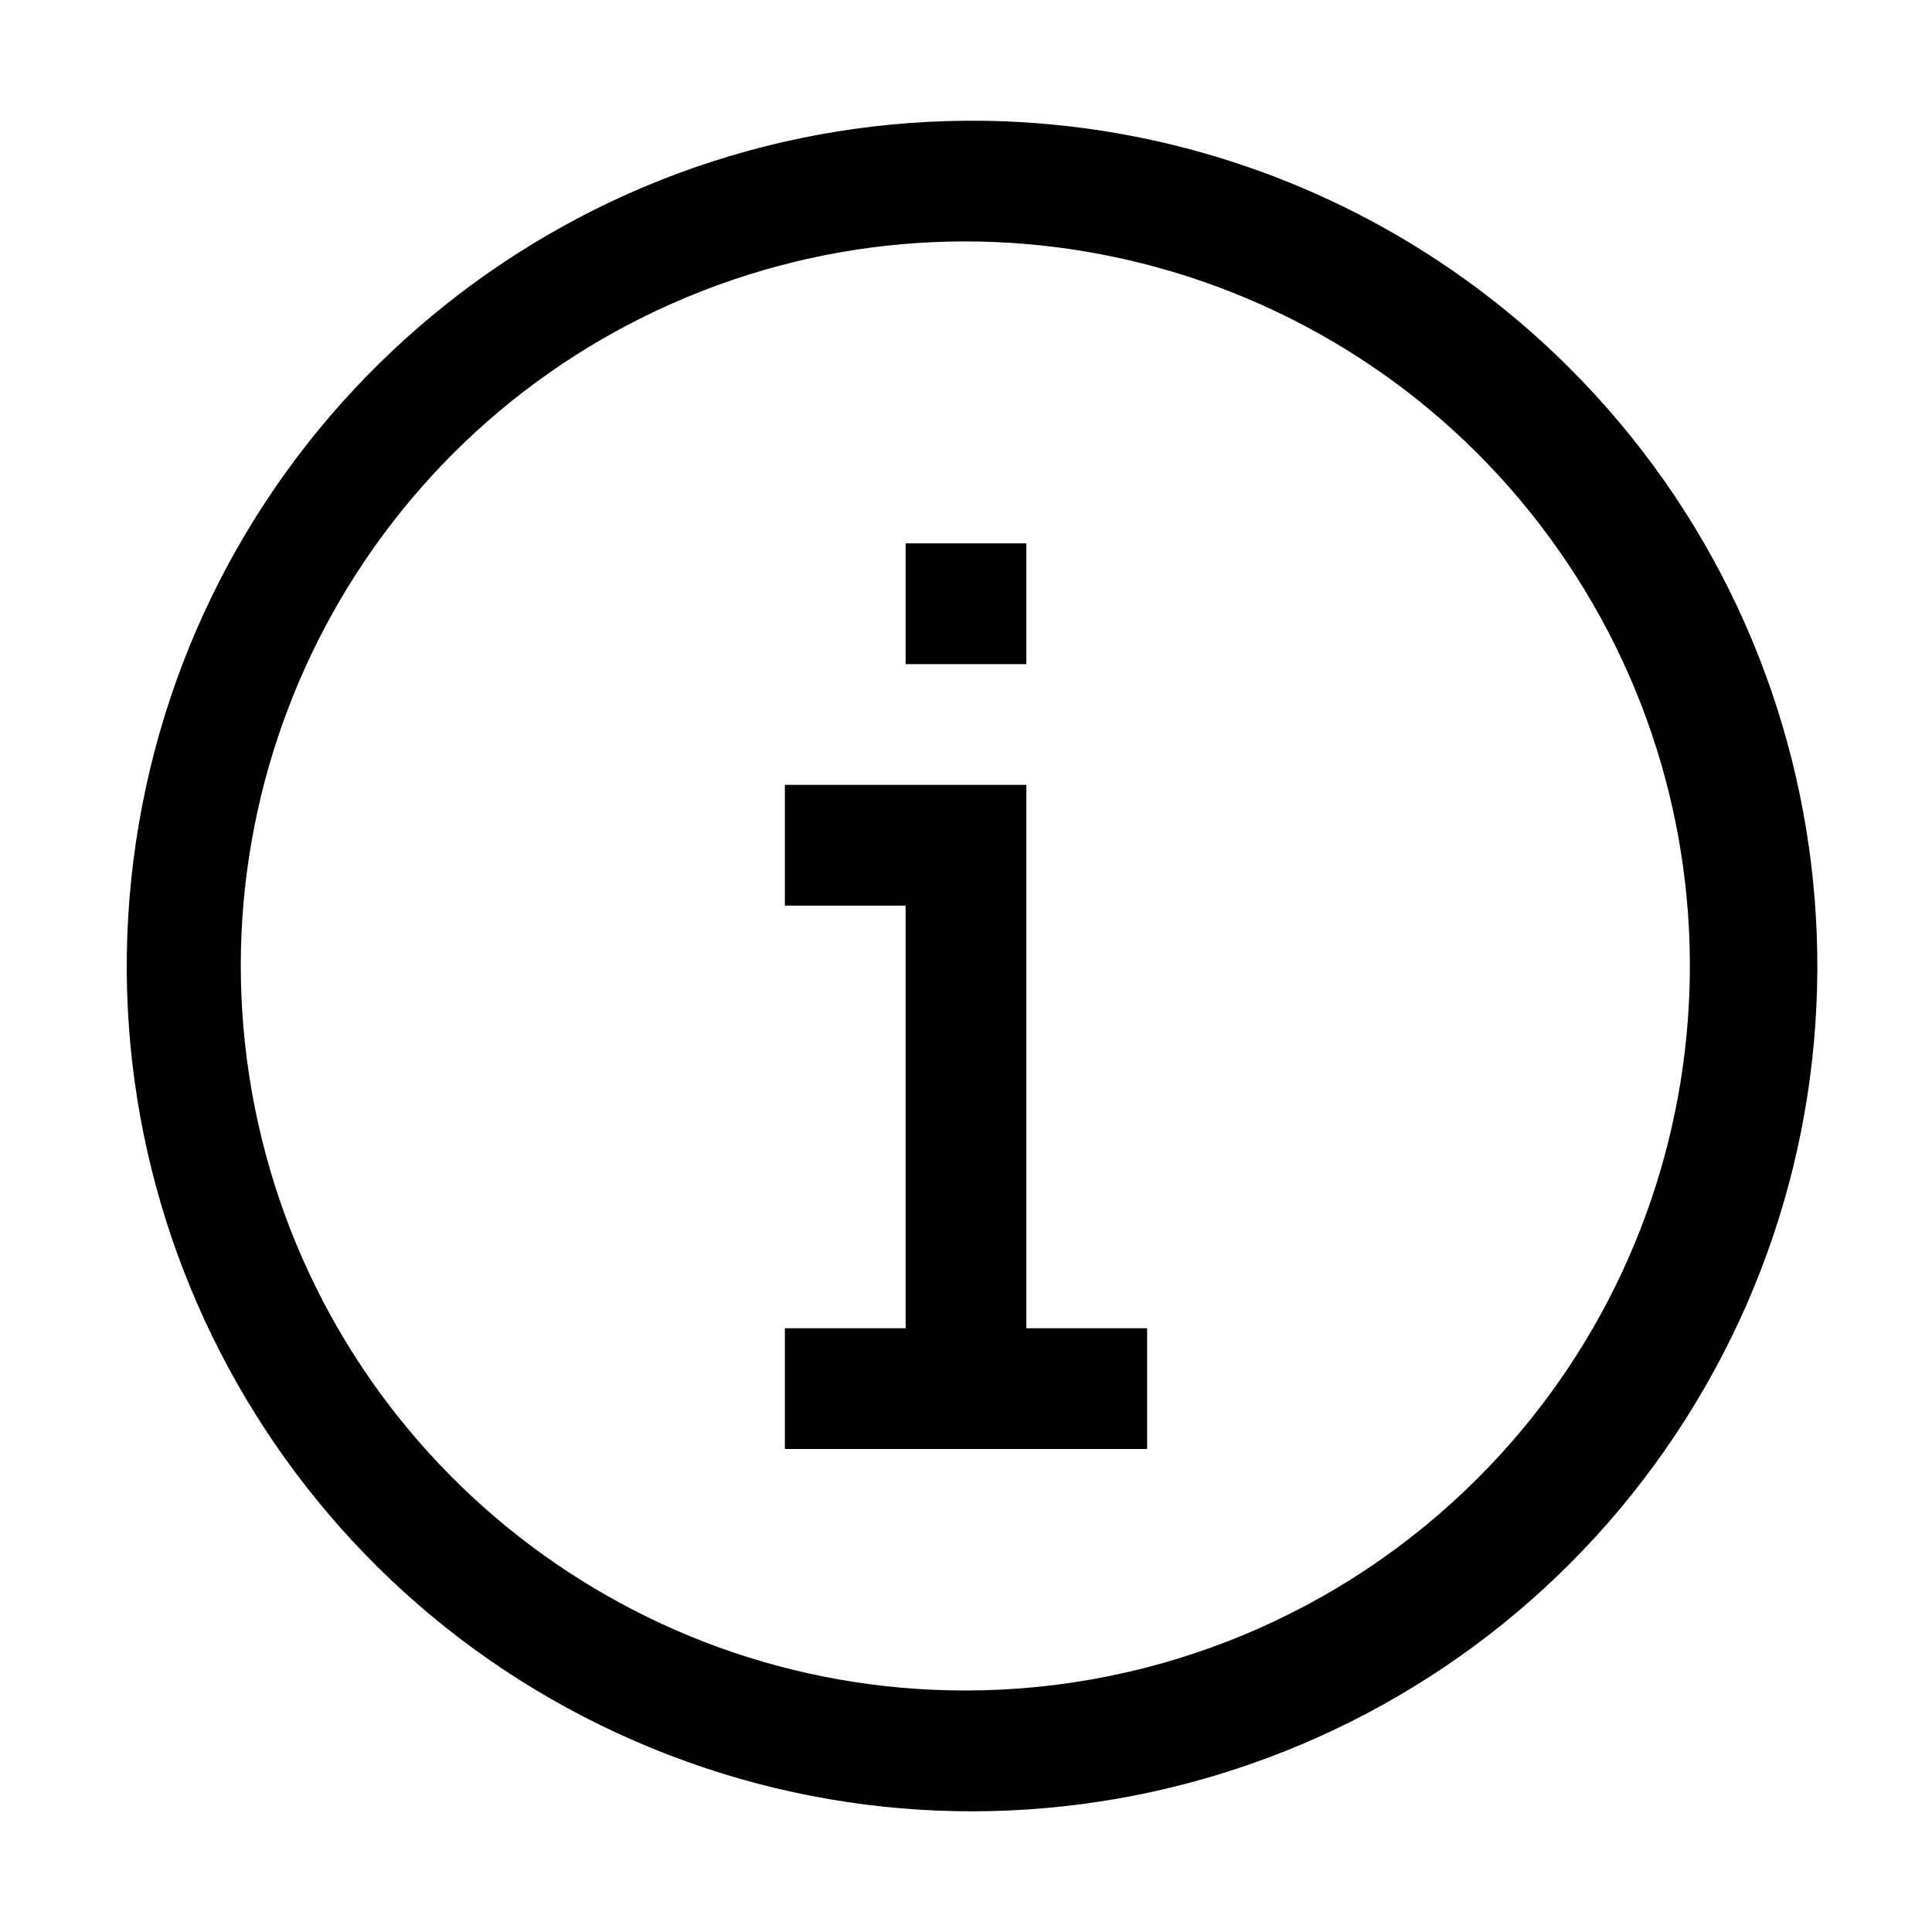
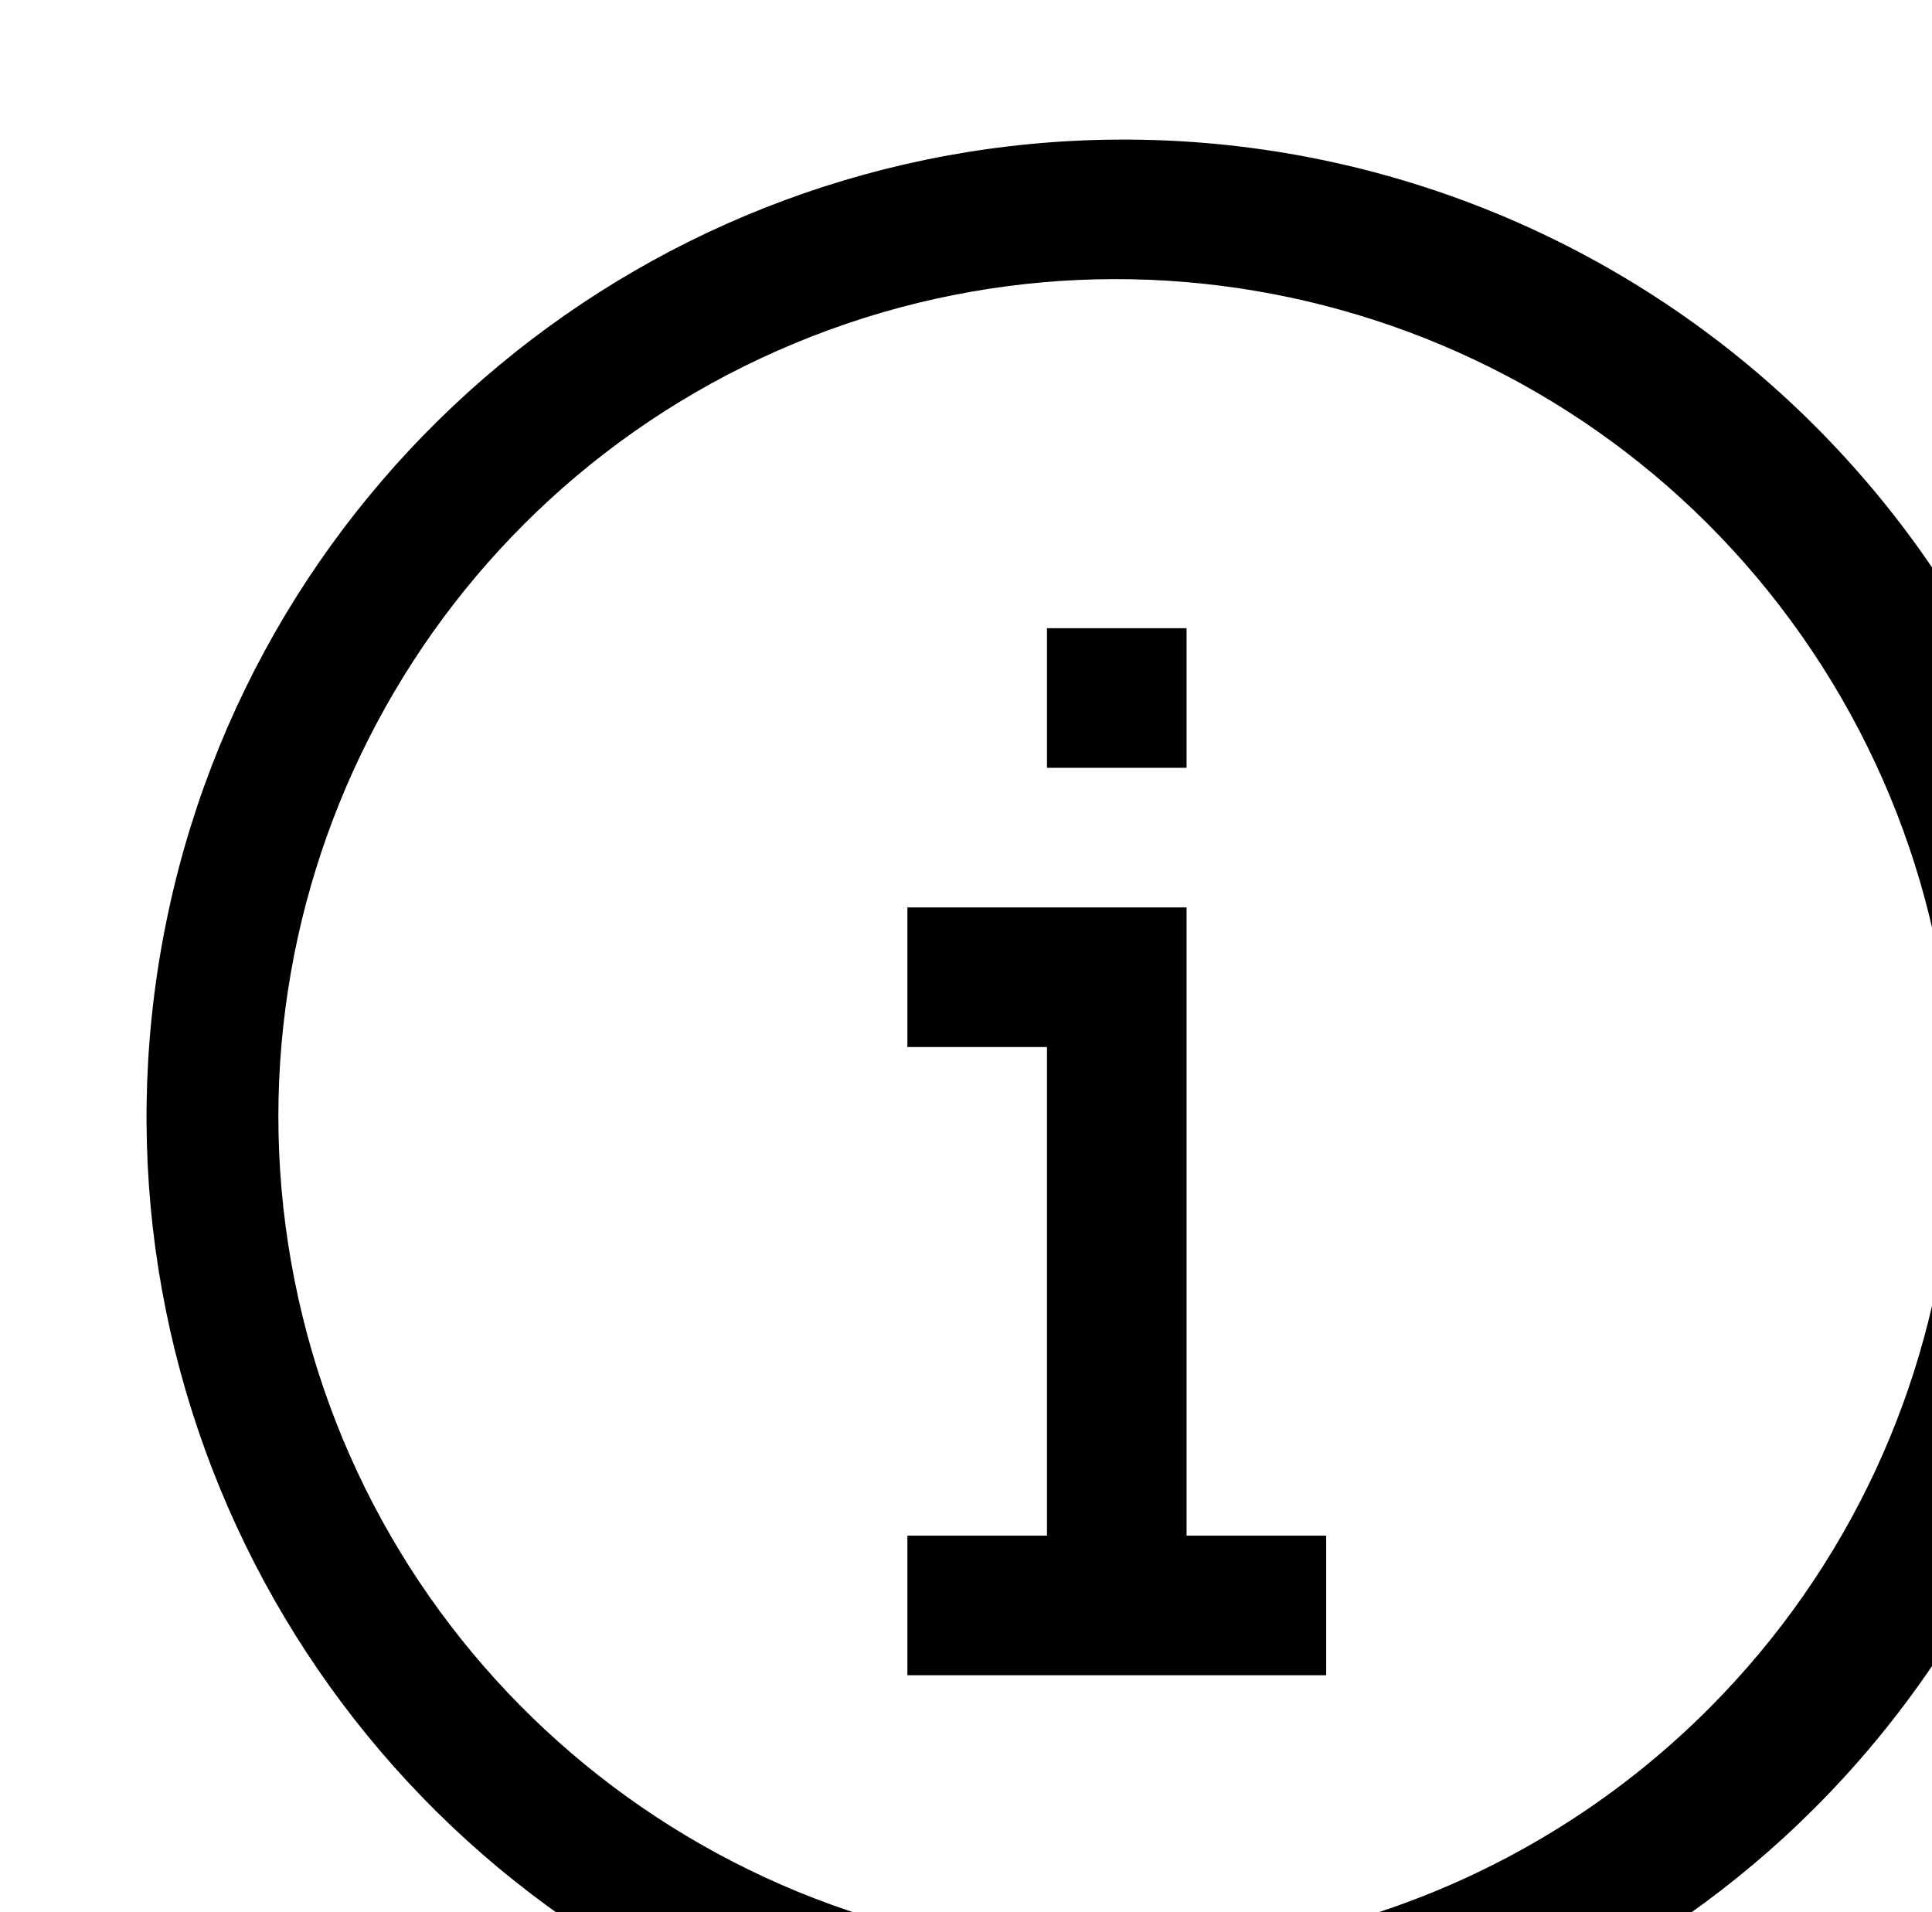
- <svg xmlns="http://www.w3.org/2000/svg" id="Layer_1" data-name="Layer 1" viewBox="0 0 16 16">
+ <svg xmlns="http://www.w3.org/2000/svg" viewbox="0 0 16 16" fill="#000000">
  <g id="Info">
    <path id="Path_16" data-name="Path 16" d="M8,1A7,7,0,1,0,13,3.05,7,7,0,0,0,8,1ZM8,14a6,6,0,1,1,4.24-1.76A6,6,0,0,1,8,14Z" />
    <path id="Path_17" data-name="Path 17" d="M8.5,4.5h-1v1h1Z" />
    <path id="Path_18" data-name="Path 18" d="M8.5,7.5v-1h-2v1h1V11h-1v1h3V11h-1Z" />
  </g>
</svg>
